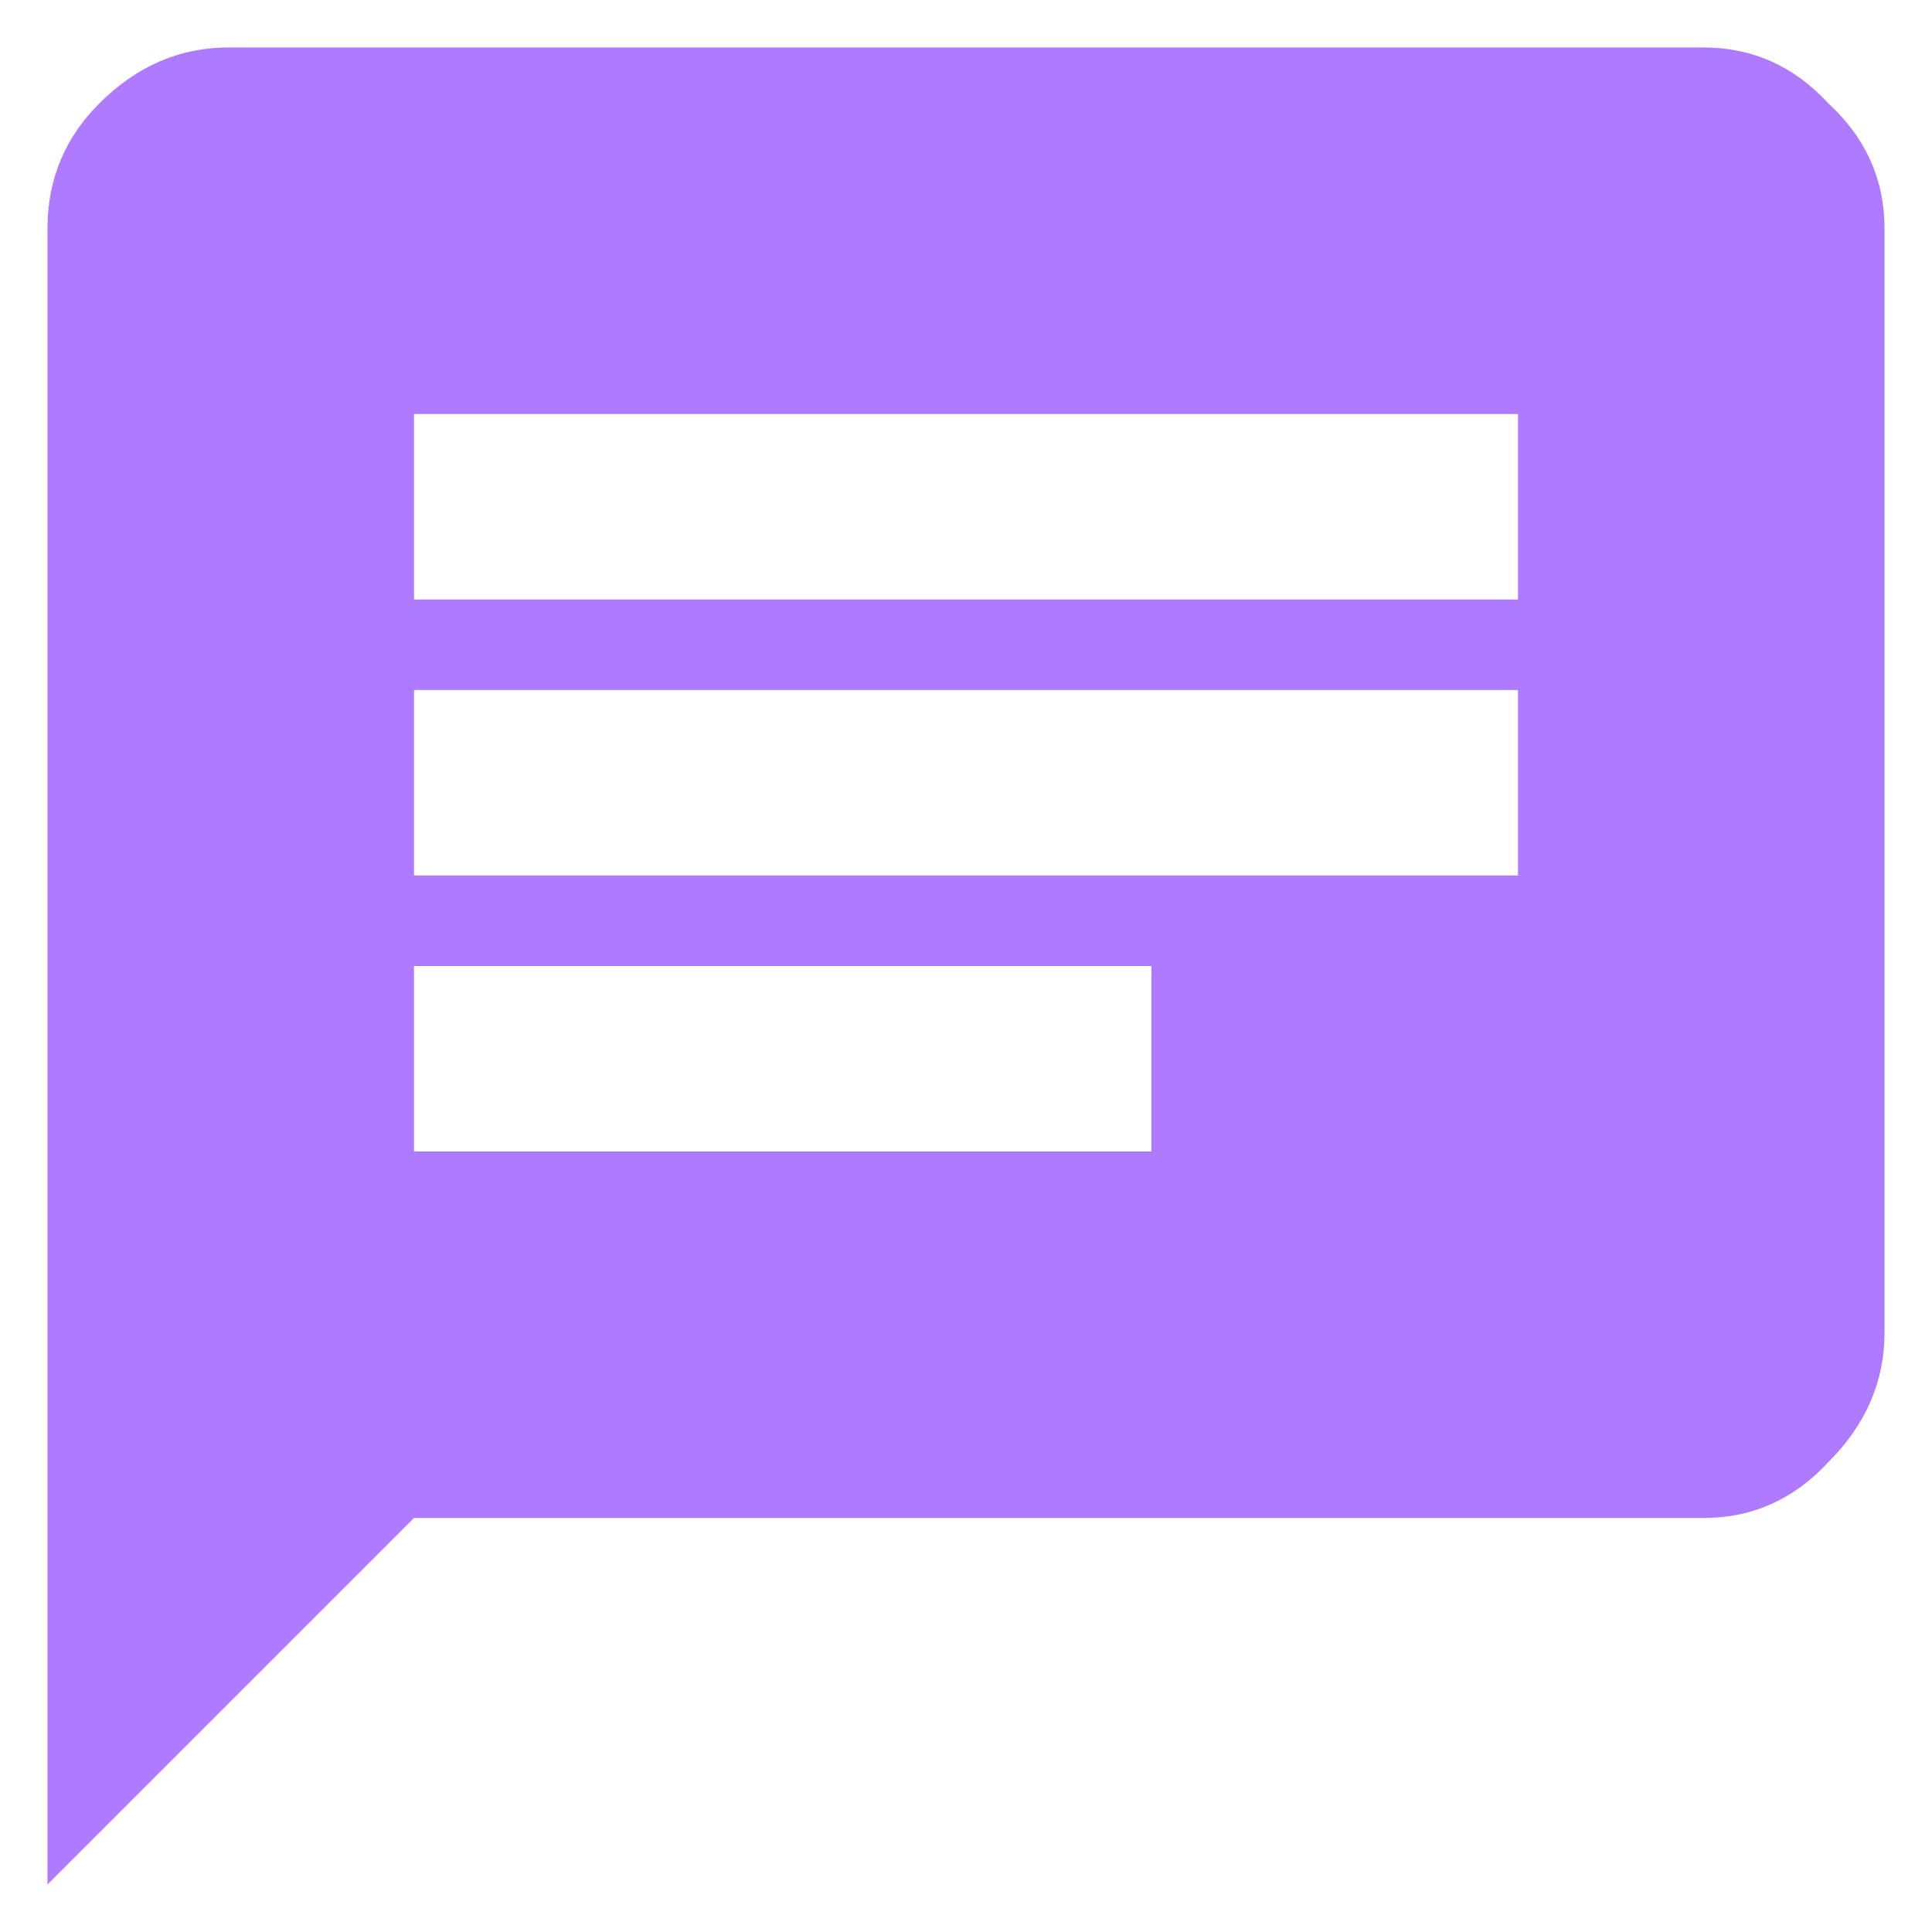
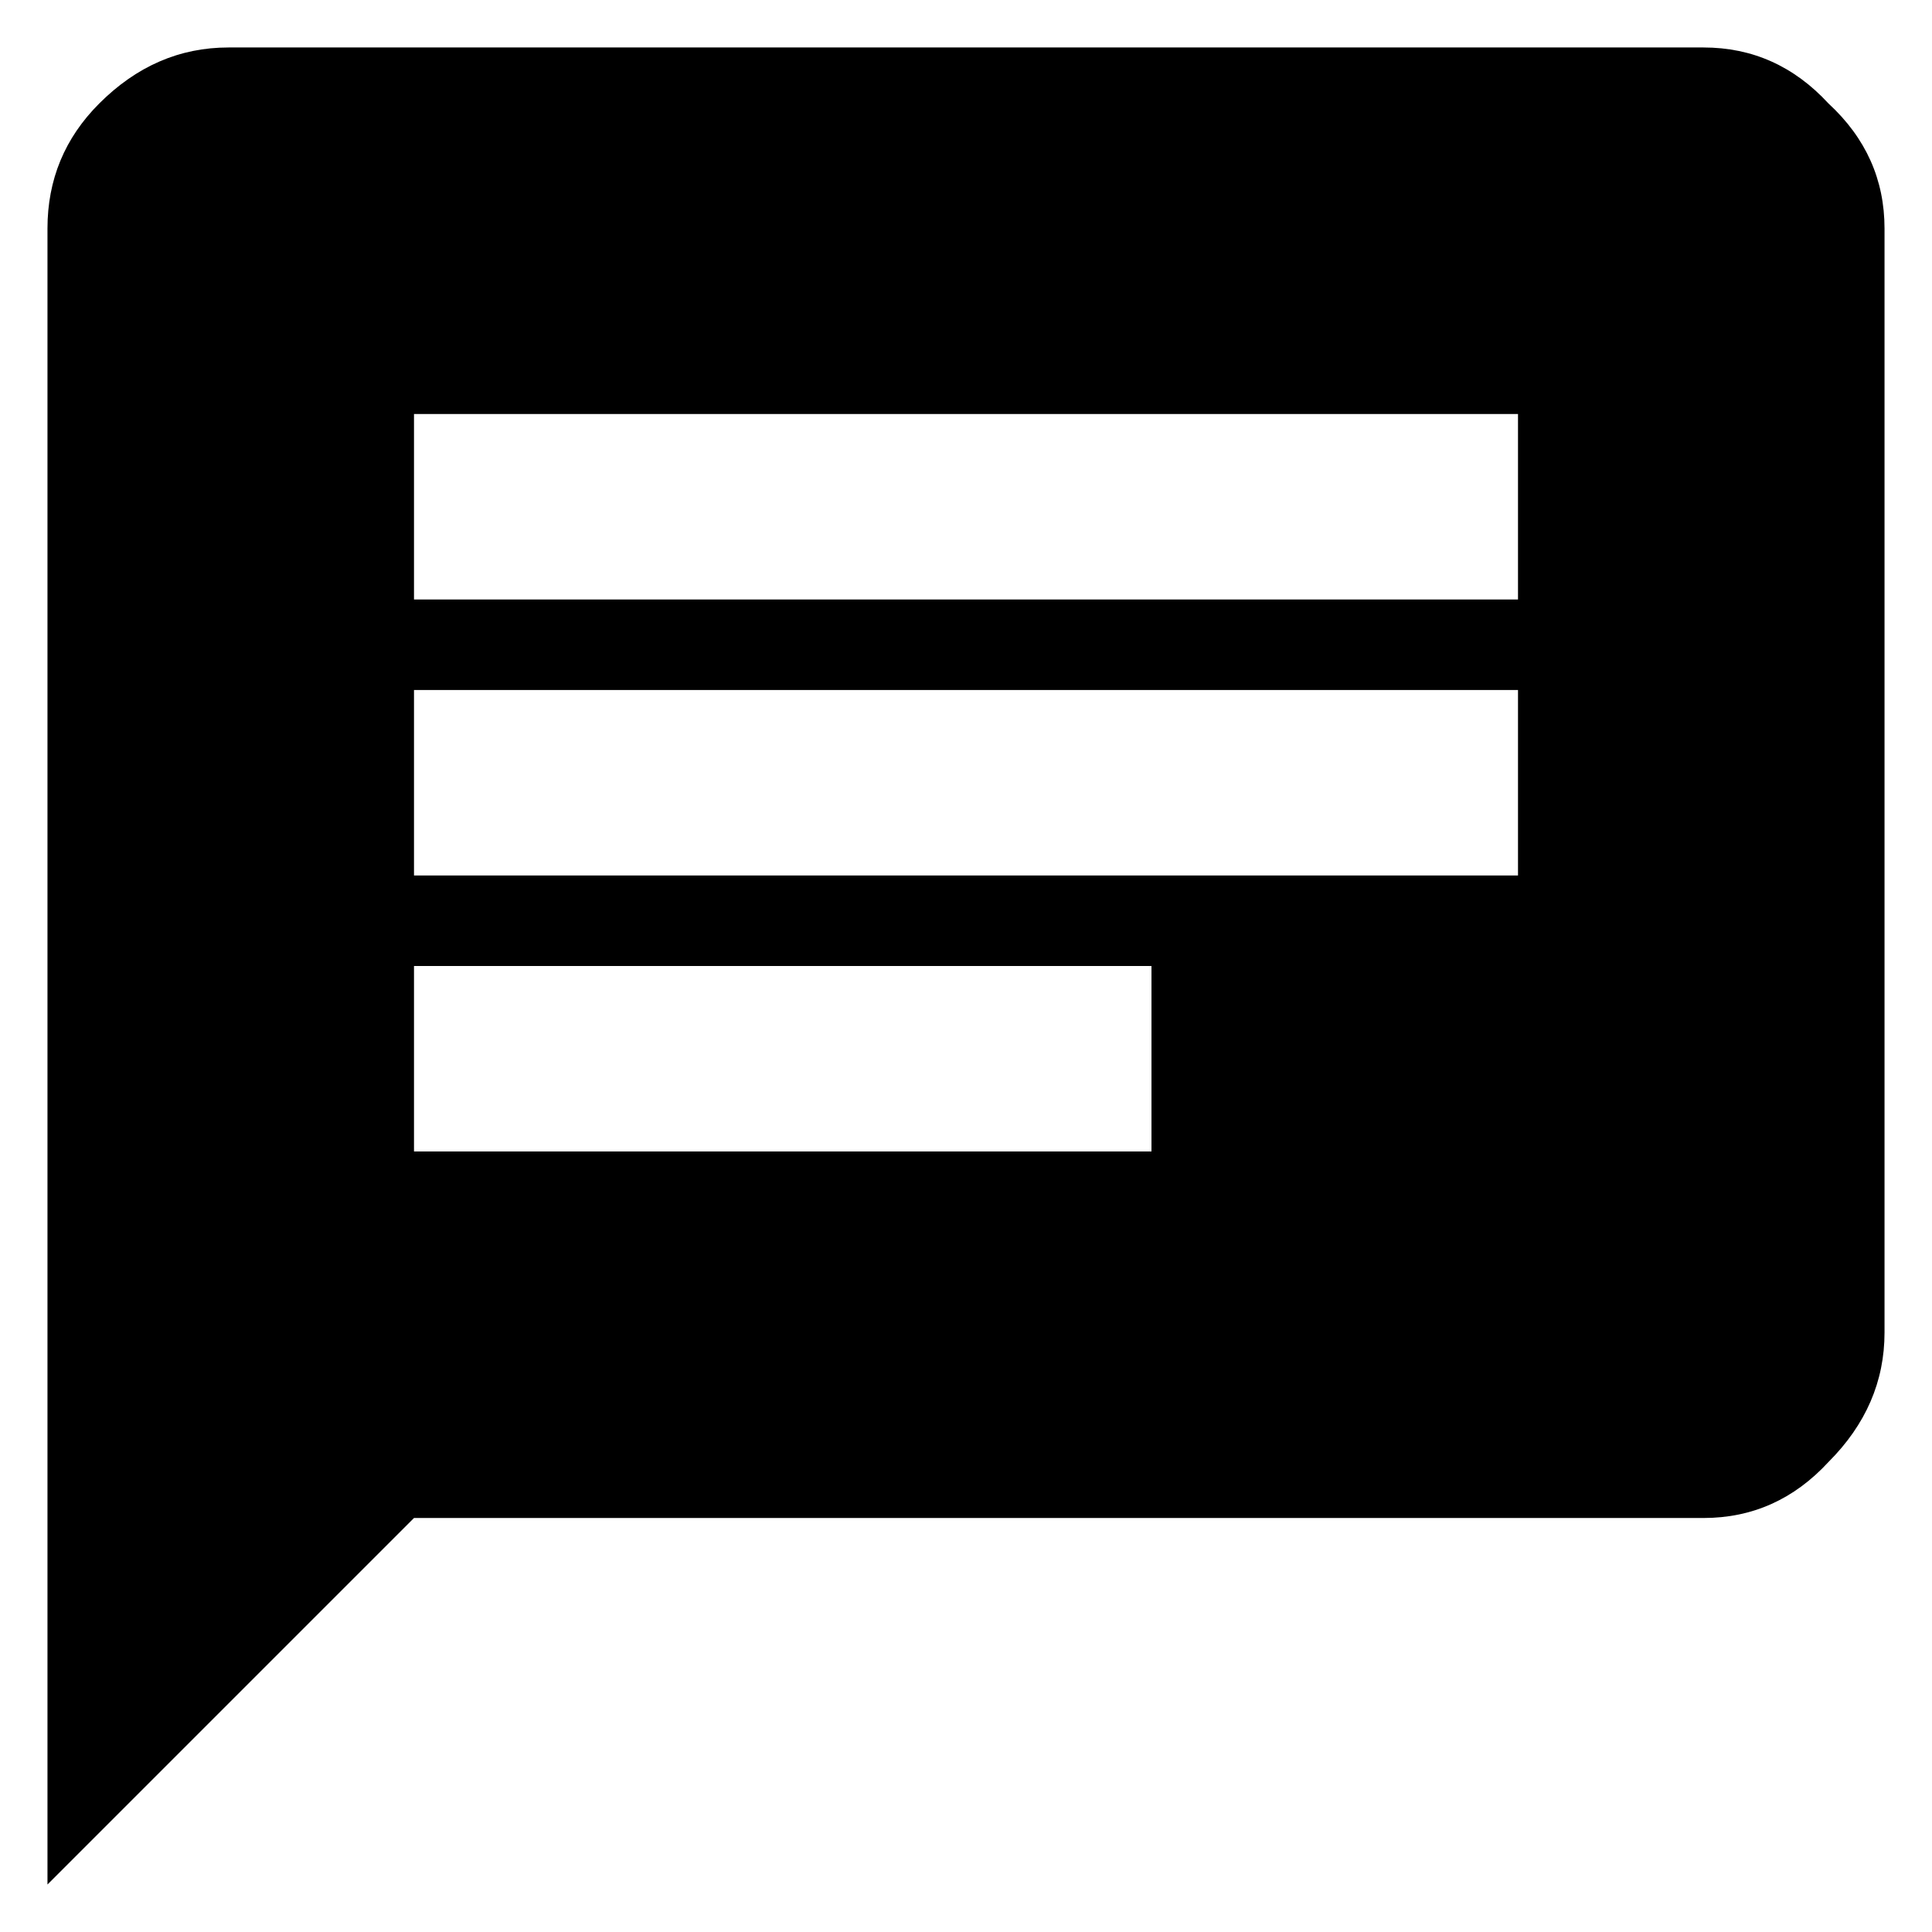
<svg xmlns="http://www.w3.org/2000/svg" width="14" height="14" viewBox="0 0 14 14" fill="none" id="chats">
-   <path d="M11 4.344V3H3V4.344H11ZM8.344 8.344V7H3V8.344H8.344ZM3 5V6.344H11V5H3ZM12.344 0.344C12.698 0.344 13 0.479 13.25 0.75C13.521 1 13.656 1.302 13.656 1.656V9.656C13.656 10.01 13.521 10.323 13.25 10.594C13 10.865 12.698 11 12.344 11H3L0.344 13.656V1.656C0.344 1.302 0.469 1 0.719 0.75C0.99 0.479 1.302 0.344 1.656 0.344H12.344Z" fill="#AE7AFF" />
+   <path d="M11 4.344V3H3V4.344H11ZM8.344 8.344V7H3V8.344H8.344ZM3 5V6.344H11V5H3ZM12.344 0.344C12.698 0.344 13 0.479 13.25 0.75C13.521 1 13.656 1.302 13.656 1.656V9.656C13.656 10.01 13.521 10.323 13.25 10.594C13 10.865 12.698 11 12.344 11H3L0.344 13.656V1.656C0.344 1.302 0.469 1 0.719 0.75C0.99 0.479 1.302 0.344 1.656 0.344H12.344Z" fill="currentColor" />
</svg>
